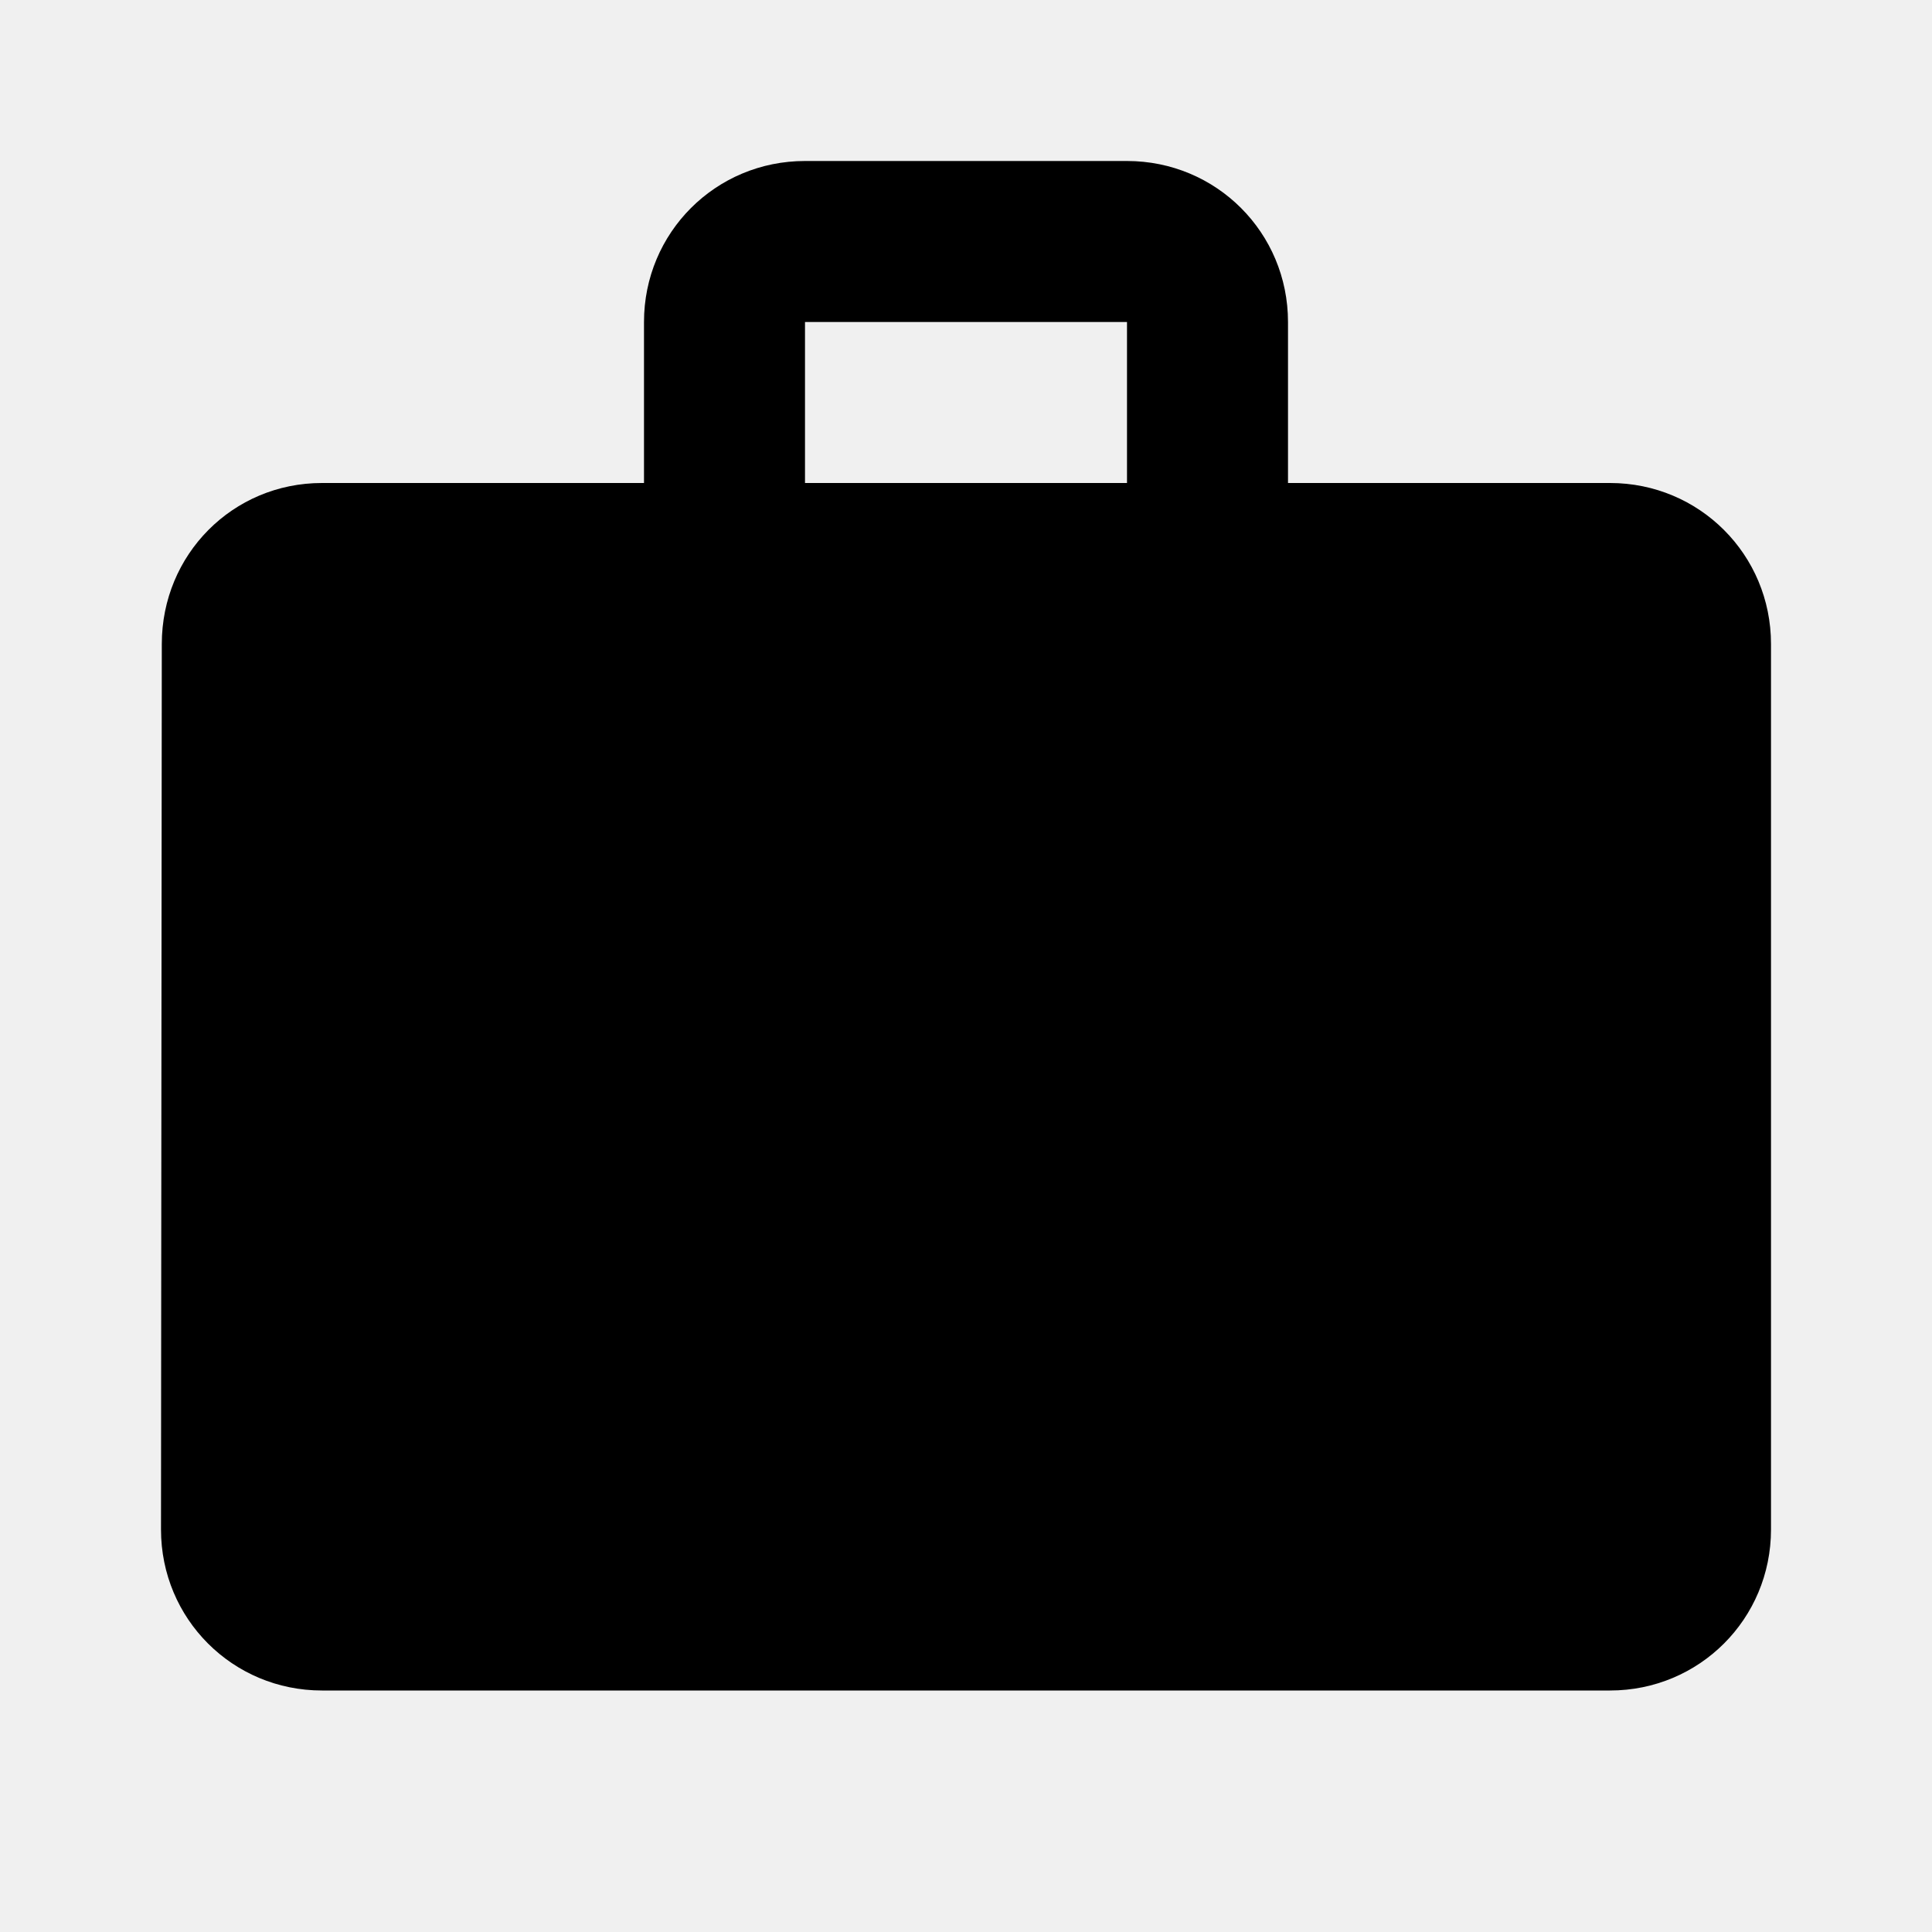
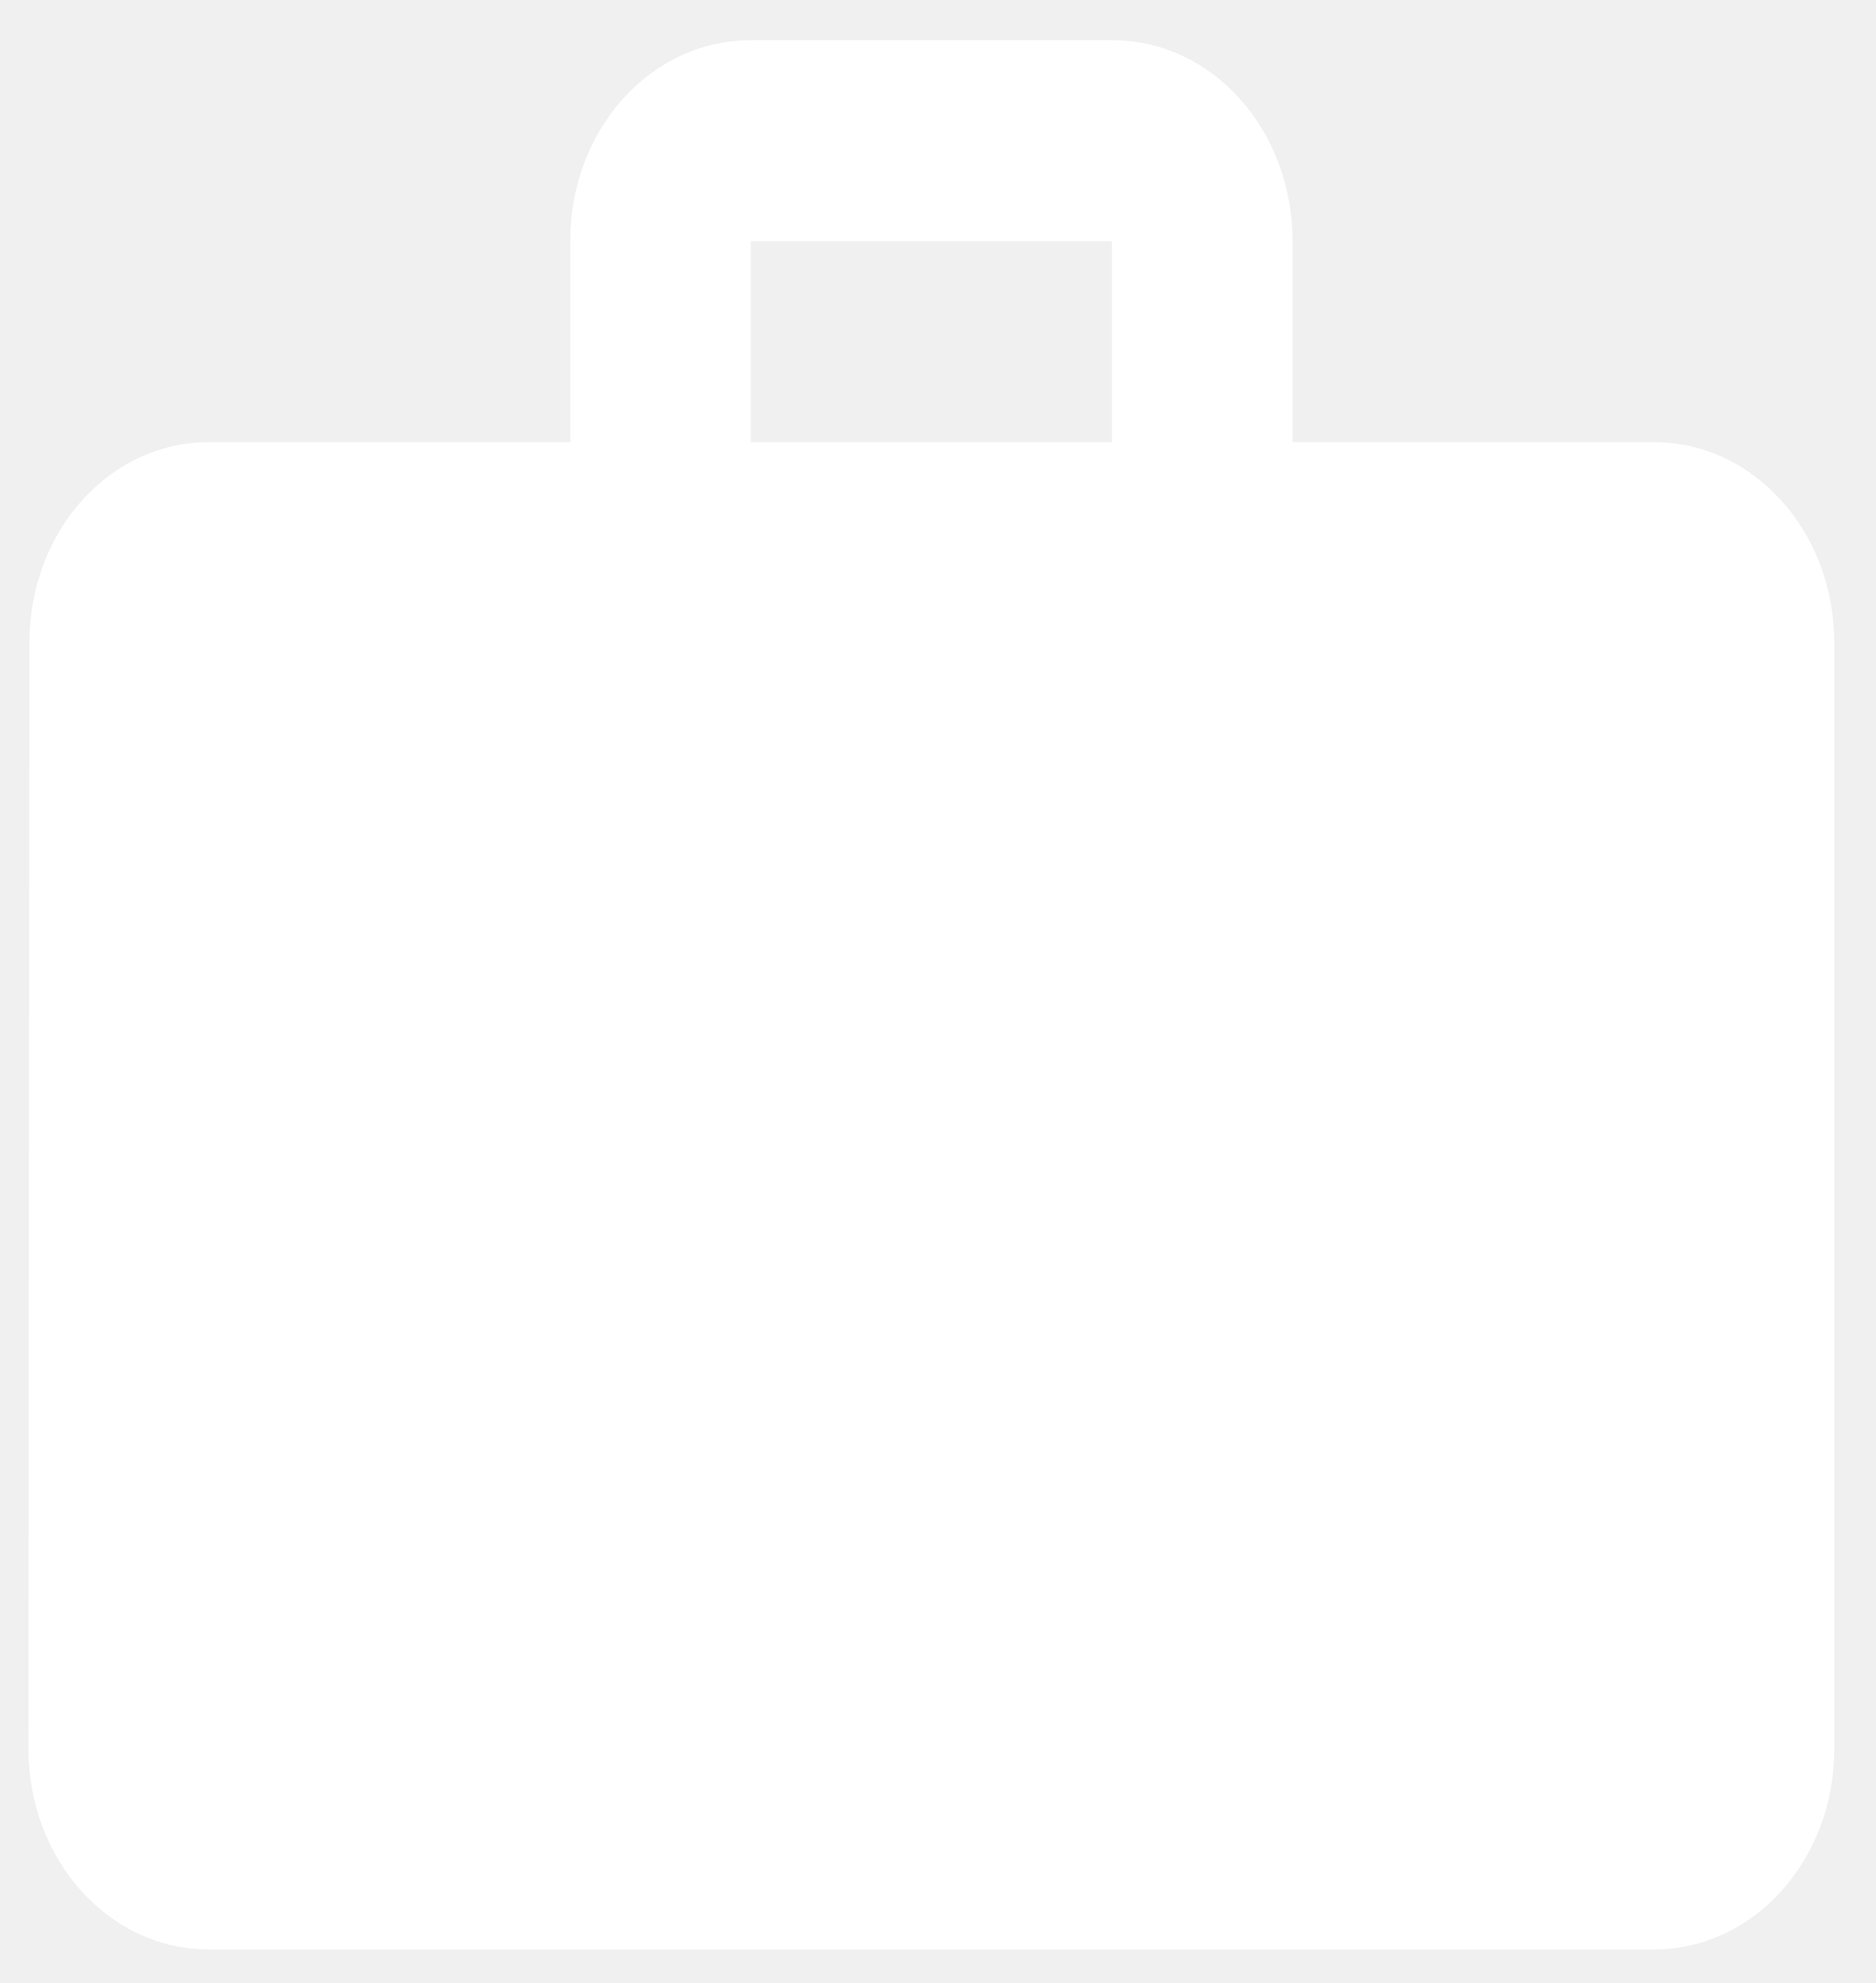
- <svg xmlns="http://www.w3.org/2000/svg" width="24" height="24" viewBox="0 0 24 24">
-   <path d="M0 0h24v24H0z" fill="none" />
-   <path d="M20 6h-4V4c0-1.11-.89-2-2-2h-4c-1.11 0-2 .89-2 2v2H4c-1.11 0-1.99.89-1.99 2L2 19c0 1.11.89 2 2 2h16c1.11 0 2-.89 2-2V8c0-1.11-.89-2-2-2zm-6 0h-4V4h4v2z" />
+ <svg xmlns="http://www.w3.org/2000/svg" width="35" height="37" viewBox="0 0 35 37" fill="none">
+   <path d="M30.854 8.25H24.116V4.5C24.116 2.419 22.617 0.75 20.747 0.75H14.008C12.138 0.75 10.639 2.419 10.639 4.5V8.25H3.9C2.031 8.25 0.548 9.919 0.548 12L0.531 32.625C0.531 34.706 2.031 36.375 3.9 36.375H30.854C32.724 36.375 34.224 34.706 34.224 32.625V12C34.224 9.919 32.724 8.25 30.854 8.25ZM20.747 8.25H14.008V4.5H20.747V8.25Z" fill="white" />
</svg>
